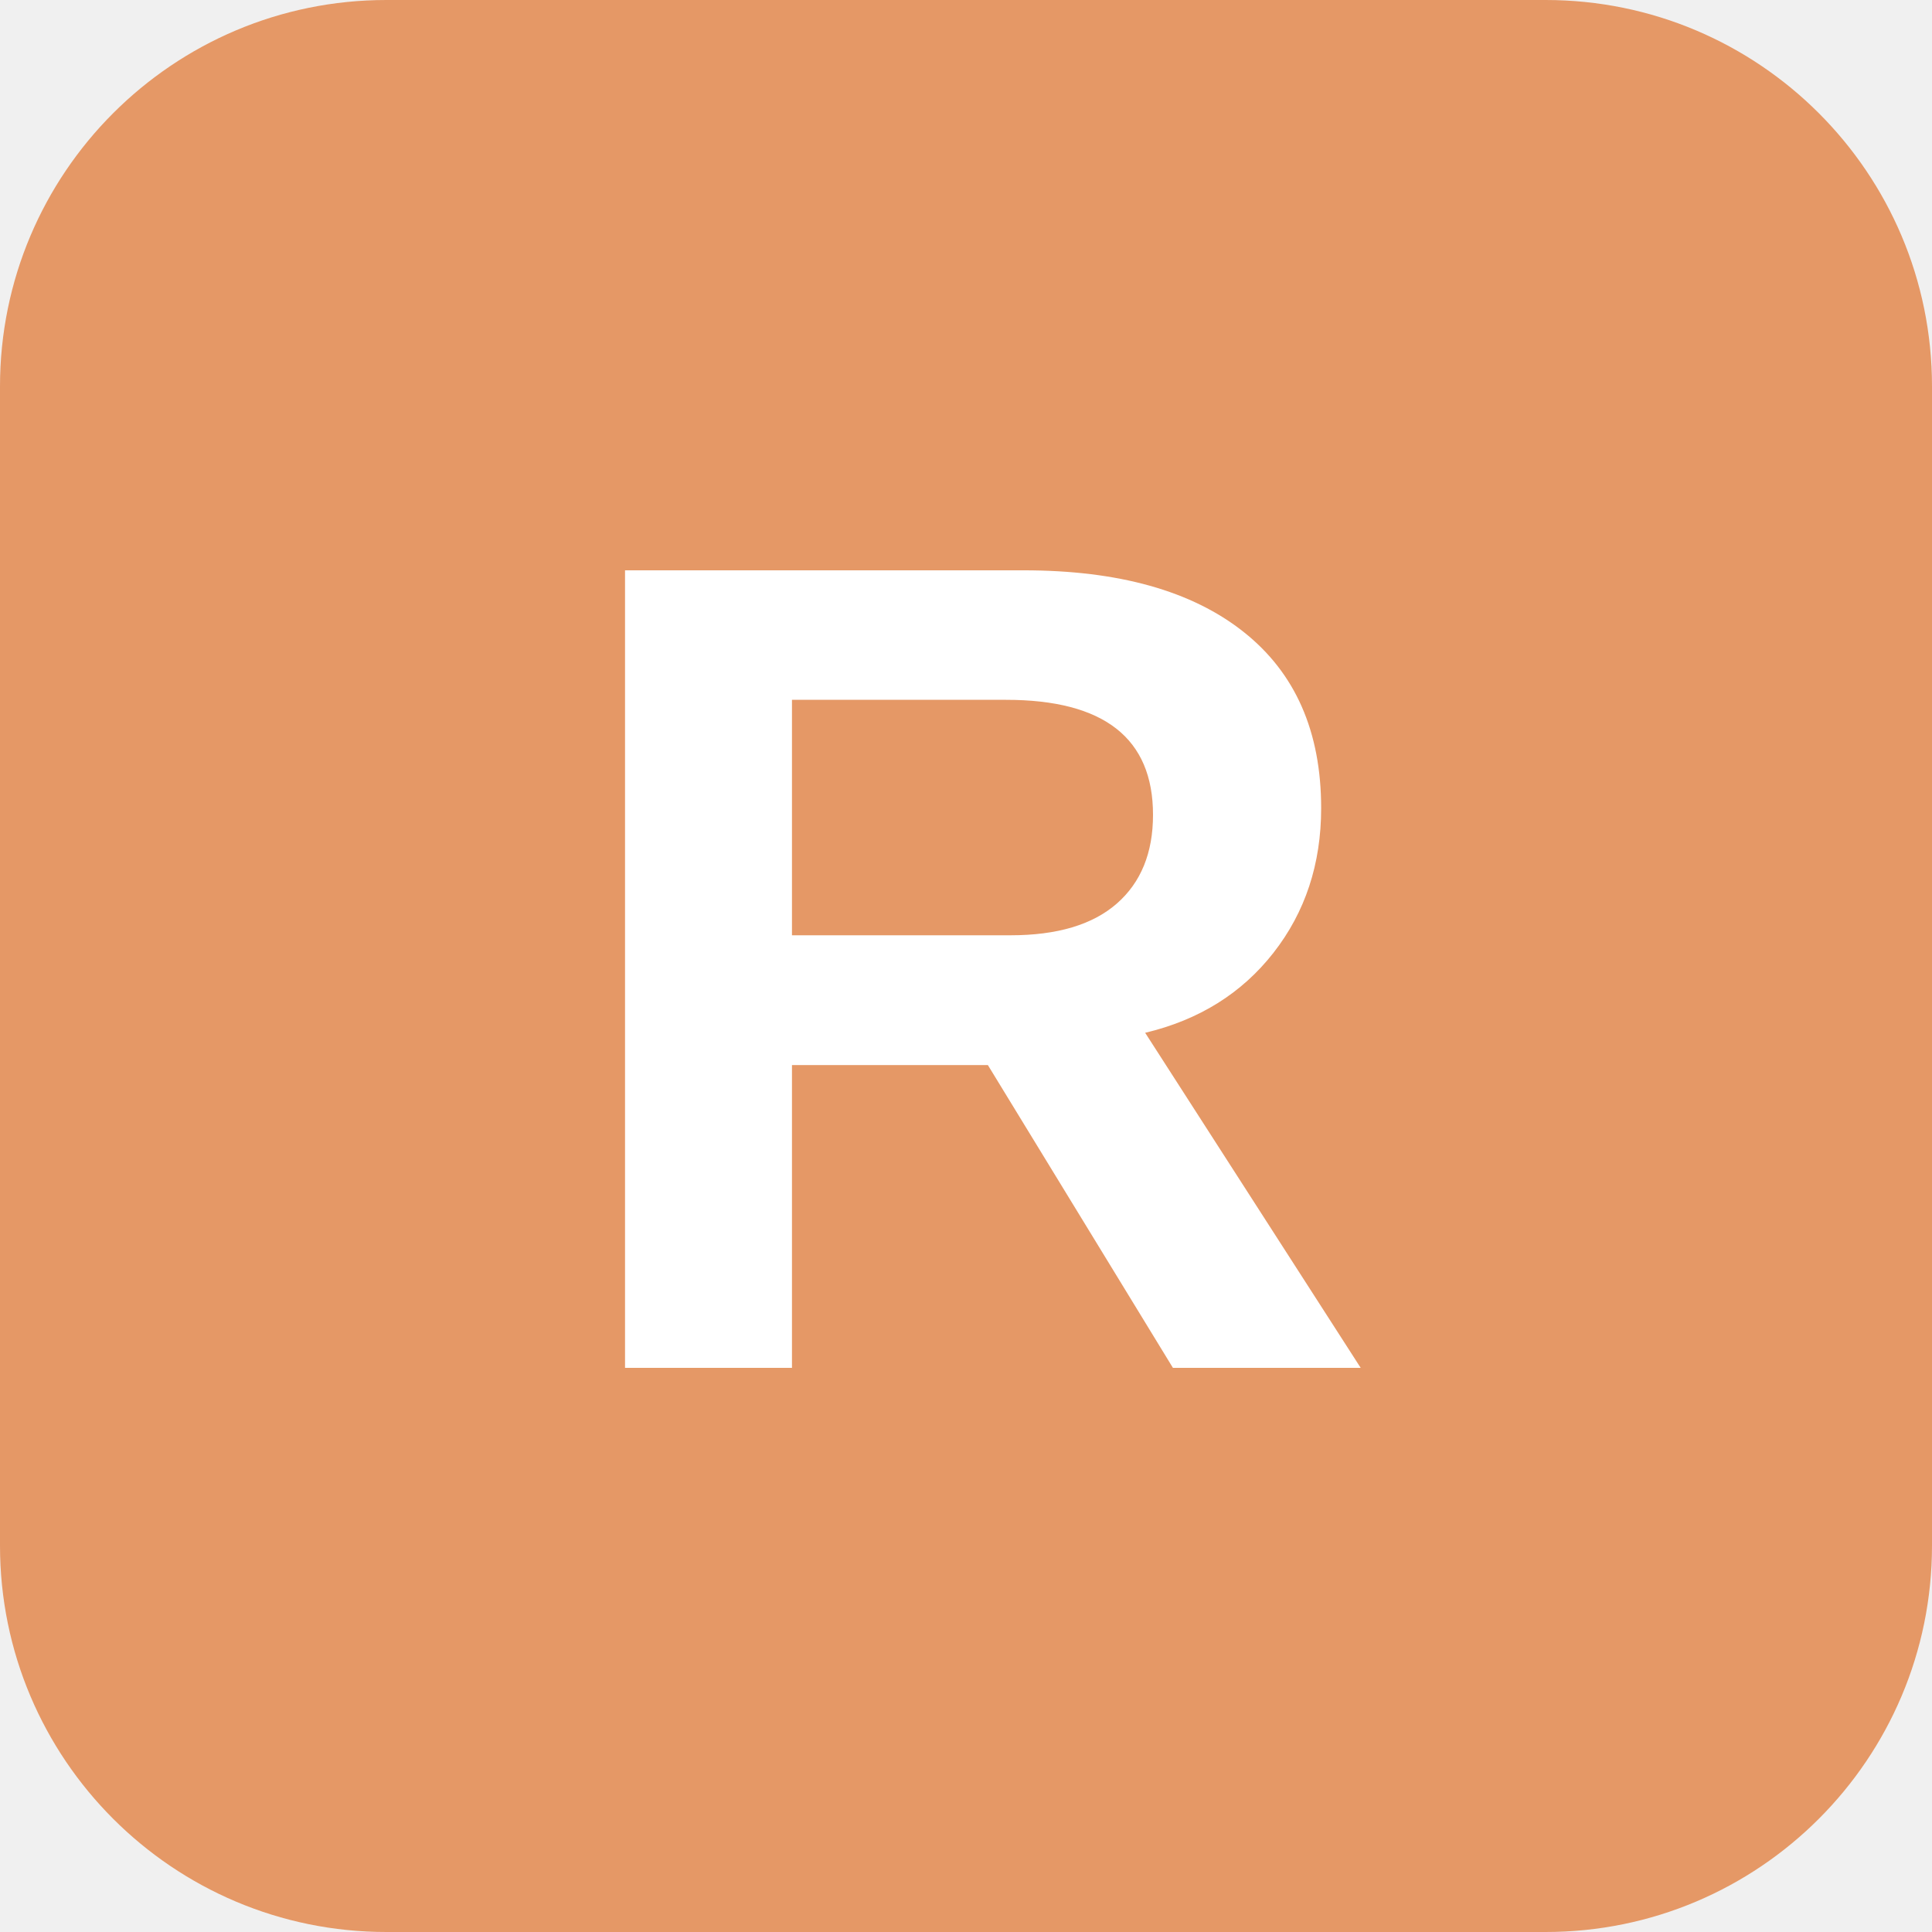
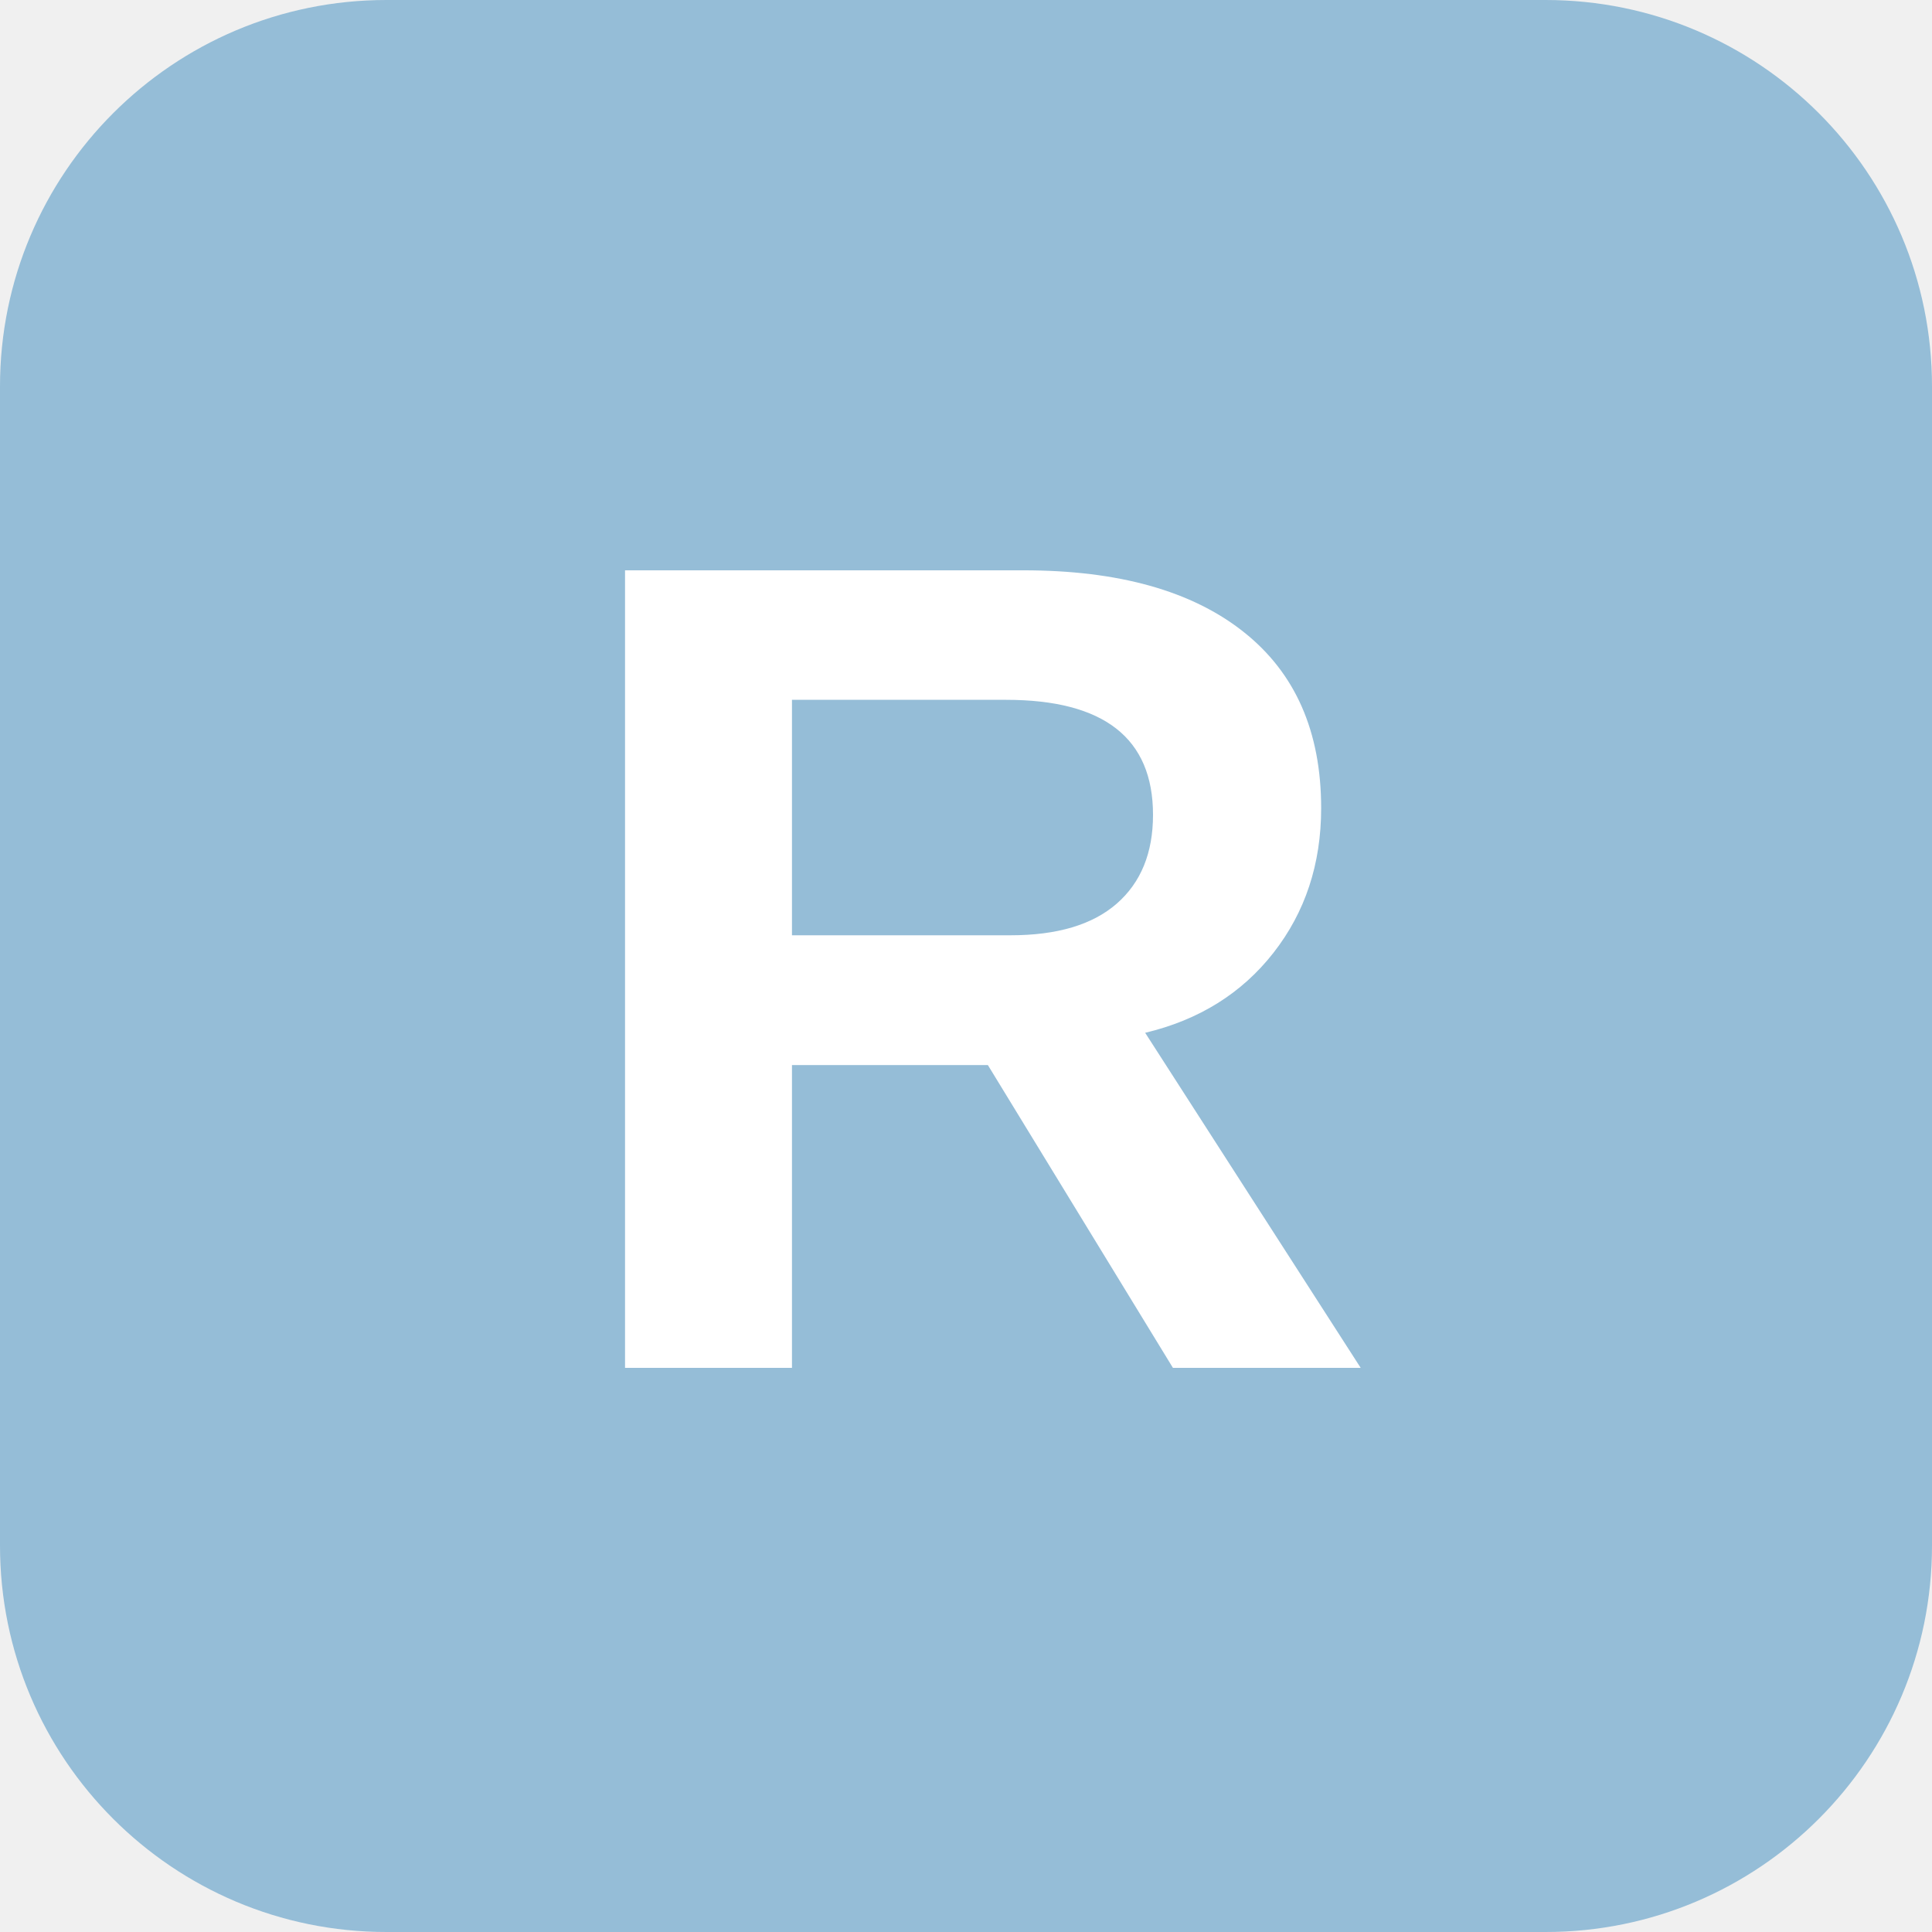
<svg xmlns="http://www.w3.org/2000/svg" viewBox="0 0 100 100">
-   <rect width="100" height="100" rx="20" fill="#E59866" />
+   <rect width="100" height="100" rx="20" fill="#95BDD7" />
  <text x="50" y="50" font-family="Arial, sans-serif" font-size="60" font-weight="bold" fill="#ffffff" text-anchor="middle" dominant-baseline="central">R</text>
</svg>
